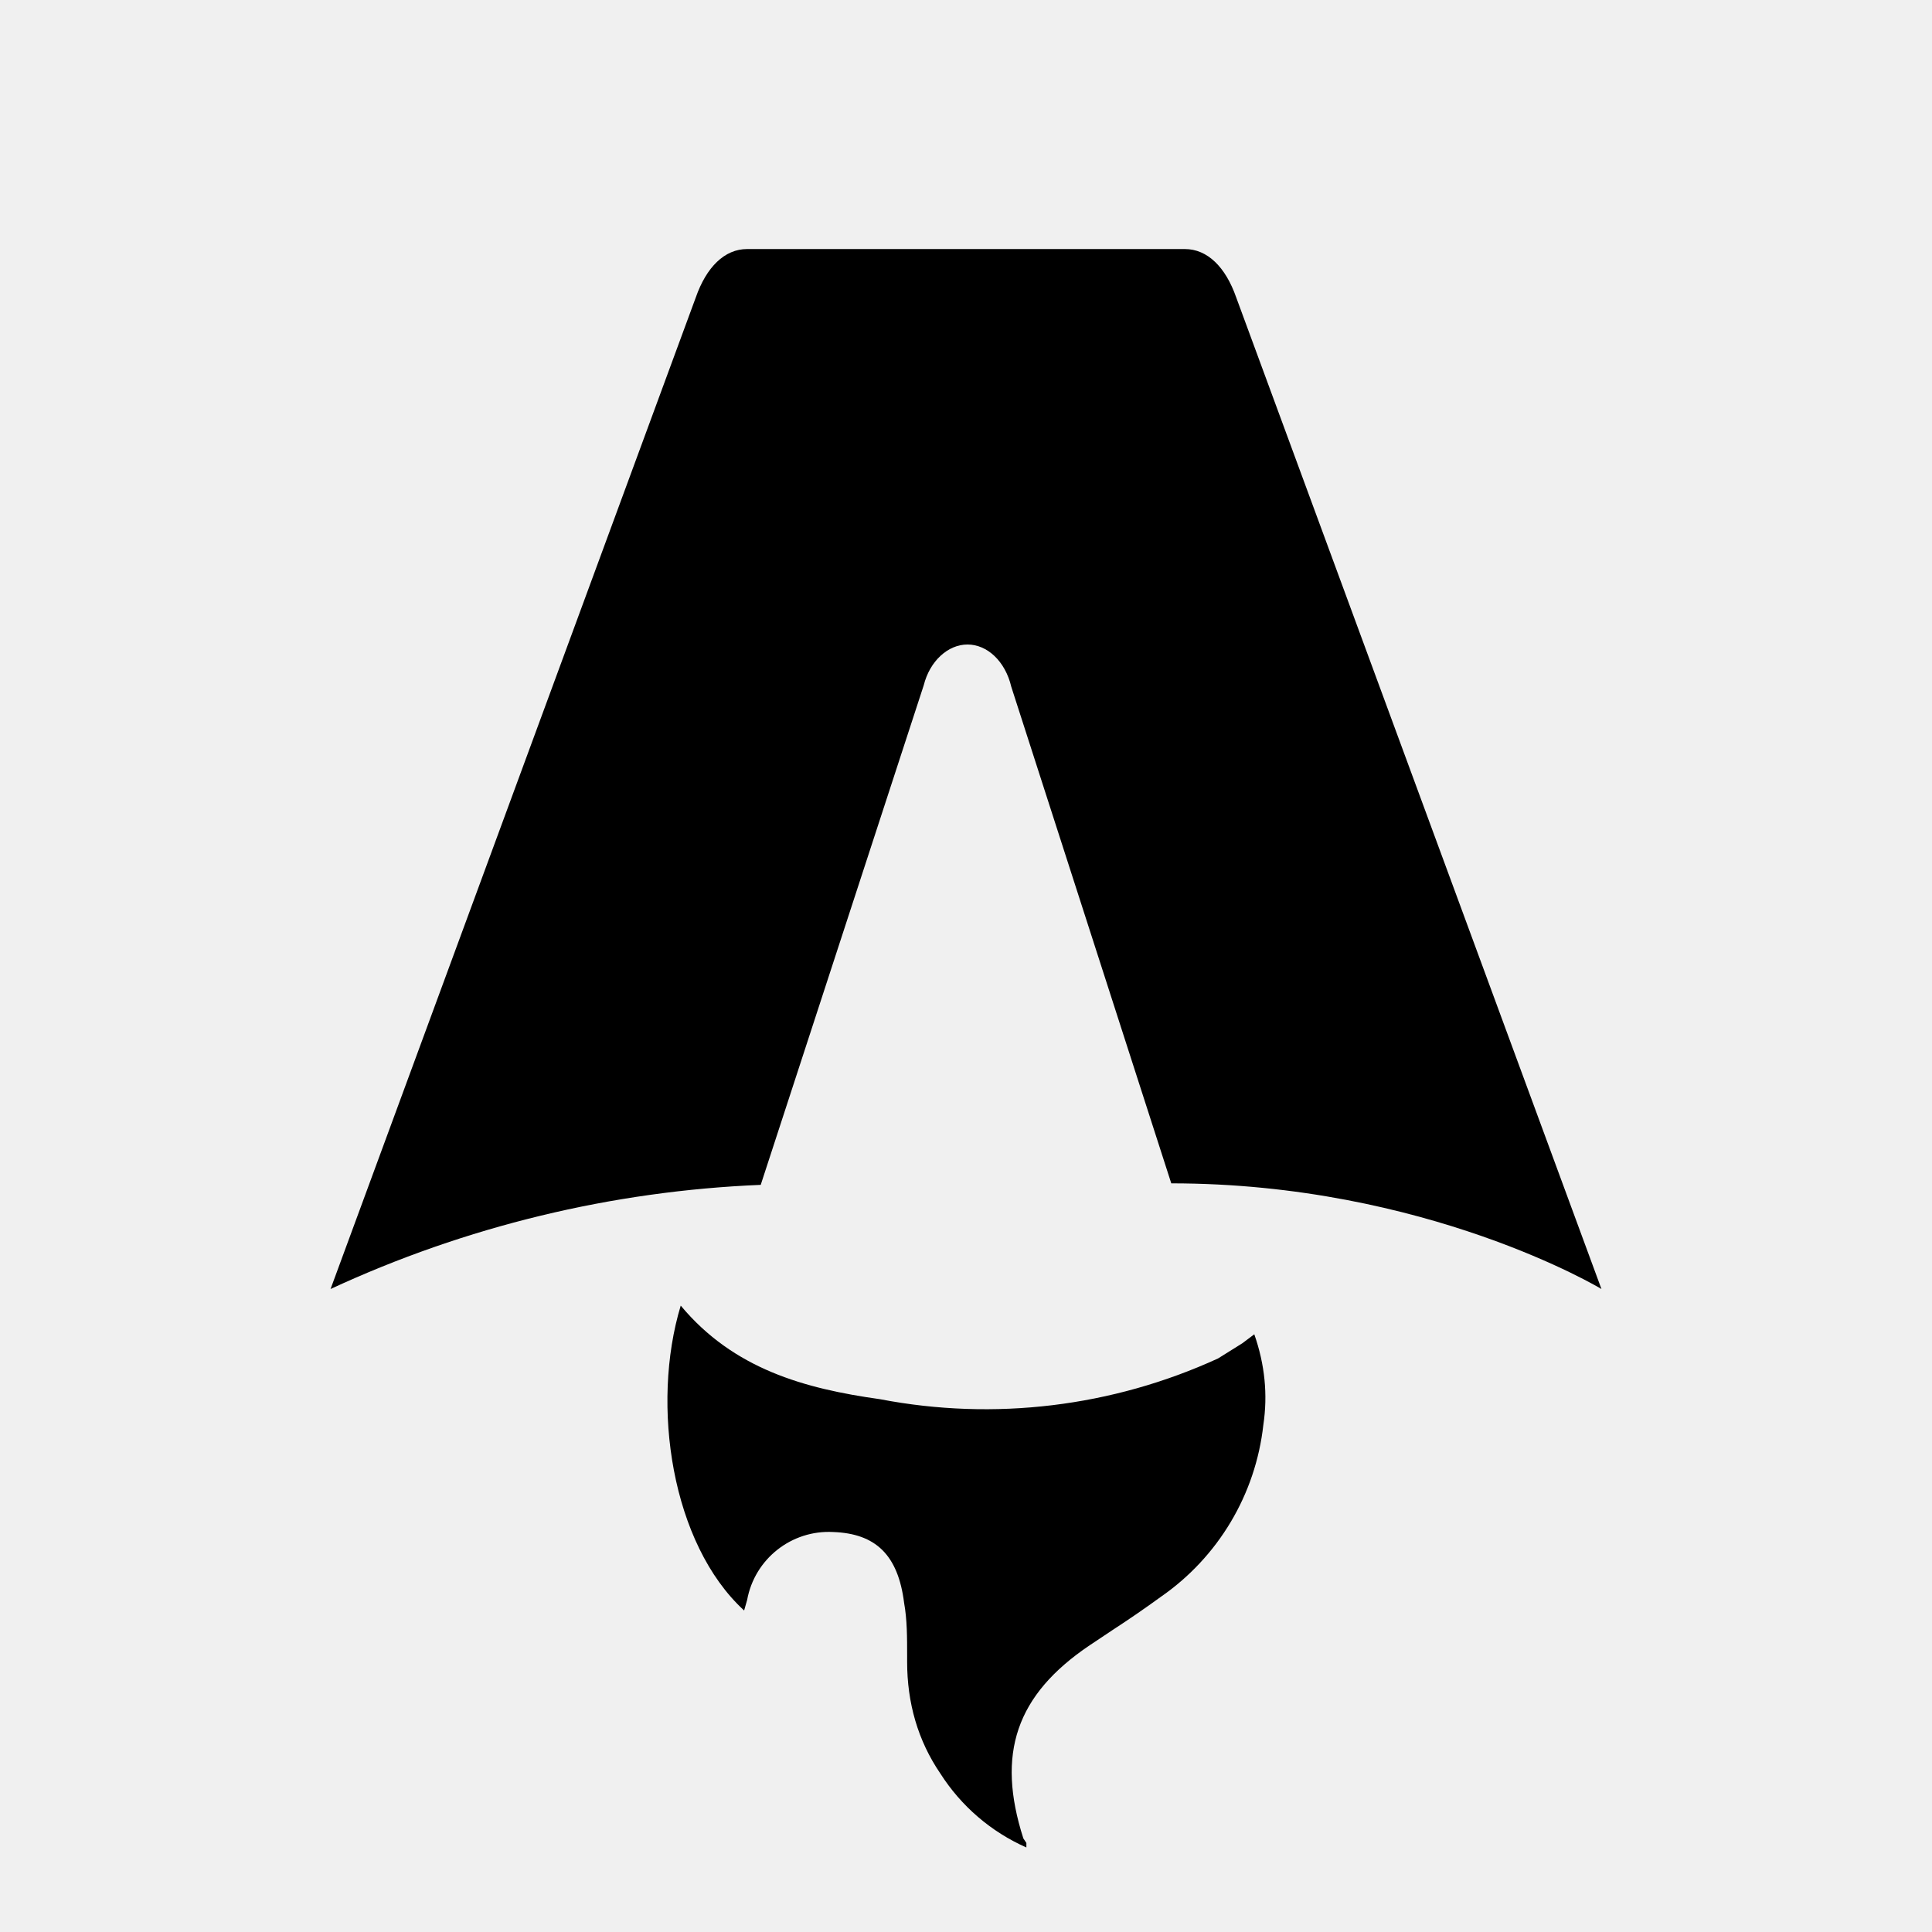
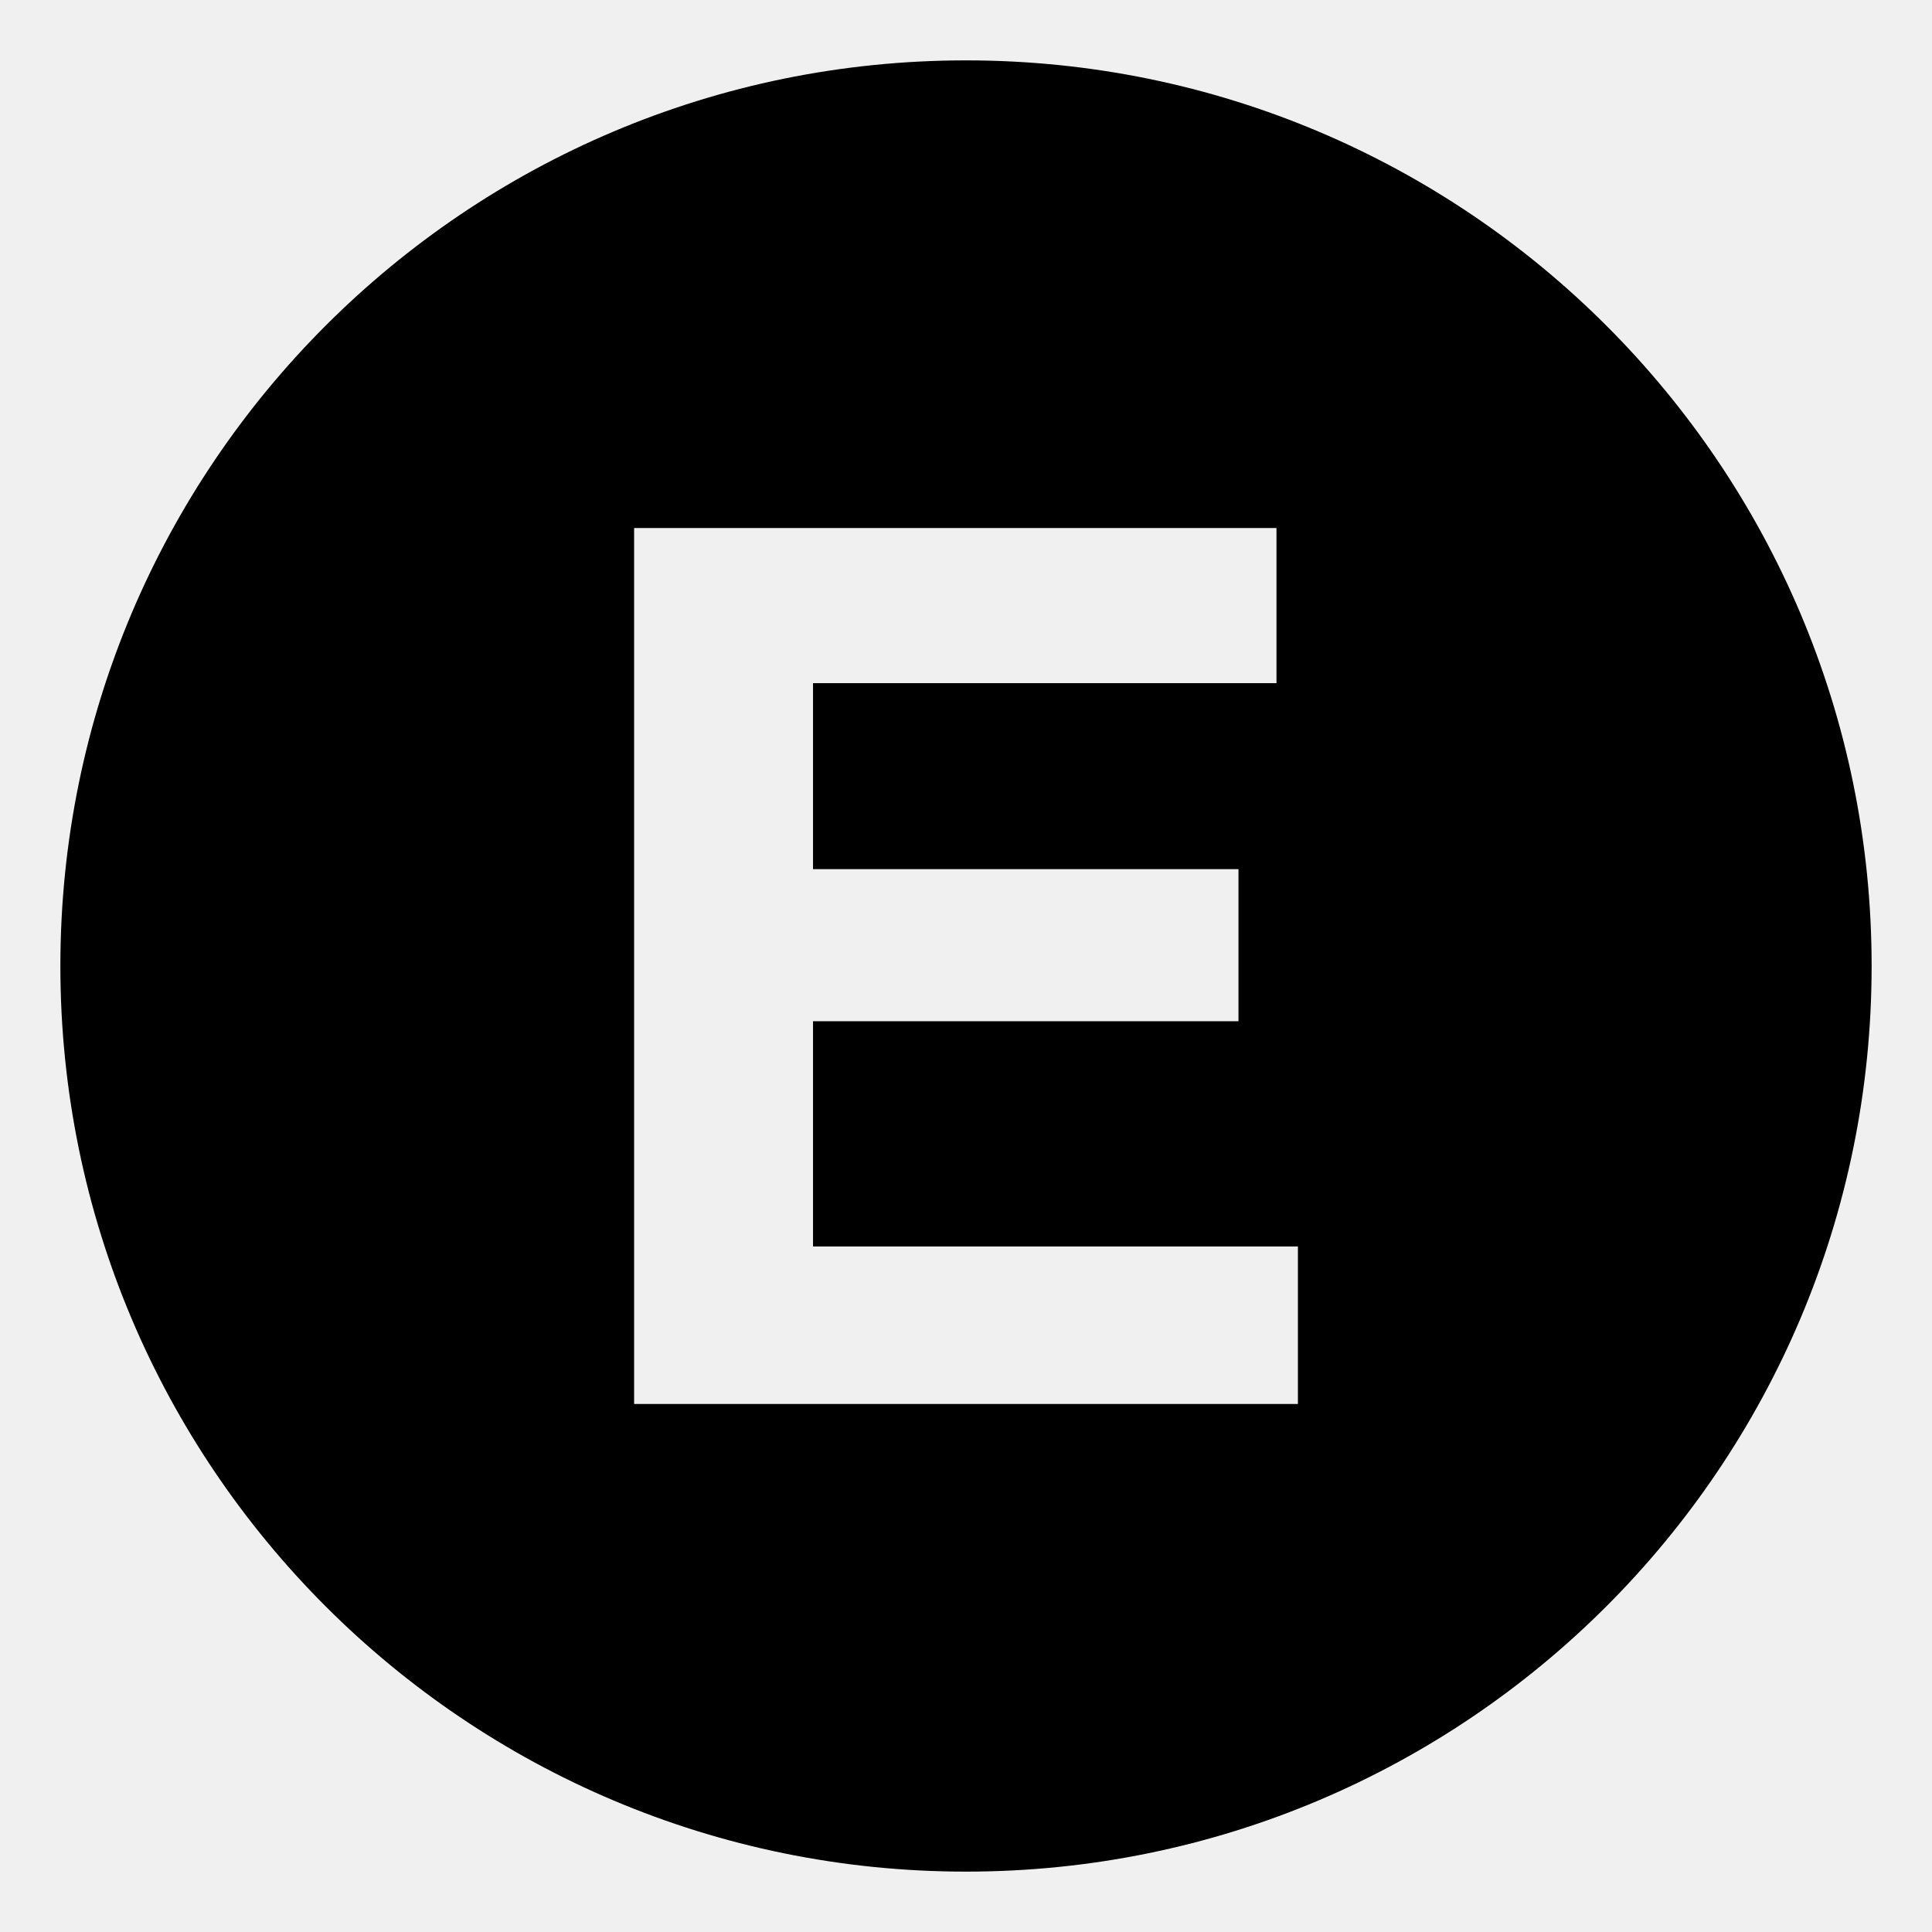
- <svg xmlns="http://www.w3.org/2000/svg" fill="none" viewBox="0 0 128 128">
-   <path d="M50.4 78.5a75.1 75.1 0 0 0-28.5 6.9l24.2-65.7c.7-2 1.9-3.2 3.4-3.2h29c1.5 0 2.7 1.2 3.4 3.2l24.2 65.7s-11.6-7-28.5-7L67 45.5c-.4-1.7-1.6-2.8-2.9-2.8-1.3 0-2.5 1.1-2.9 2.7L50.4 78.5Zm-1.1 28.2Zm-4.2-20.2c-2 6.6-.6 15.8 4.2 20.2a17.5 17.5 0 0 1 .2-.7 5.5 5.5 0 0 1 5.7-4.5c2.8.1 4.3 1.5 4.7 4.7.2 1.1.2 2.3.2 3.5v.4c0 2.7.7 5.2 2.2 7.4a13 13 0 0 0 5.7 4.9v-.3l-.2-.3c-1.8-5.6-.5-9.5 4.4-12.8l1.5-1a73 73 0 0 0 3.2-2.2 16 16 0 0 0 6.8-11.4c.3-2 .1-4-.6-6l-.8.6-1.6 1a37 37 0 0 1-22.4 2.7c-5-.7-9.7-2-13.2-6.2Z" />
+ <svg xmlns="http://www.w3.org/2000/svg" fill="none" viewBox="0 0 64 64">
+   <path d="M32 2C15.432 2 2 15.432 2 32s13.432 30 30 30s30-13.432 30-30S48.568 2 32 2zm10.994 44.508H21.006V17.492h21.279v5.139H26.932v6.16h14.094v5.039H26.932v7.461h16.063v5.217z" />
  <style>
        path { fill: #000; }
        @media (prefers-color-scheme: dark) {
            path { fill: #FFF; }
        }
    </style>
</svg>
